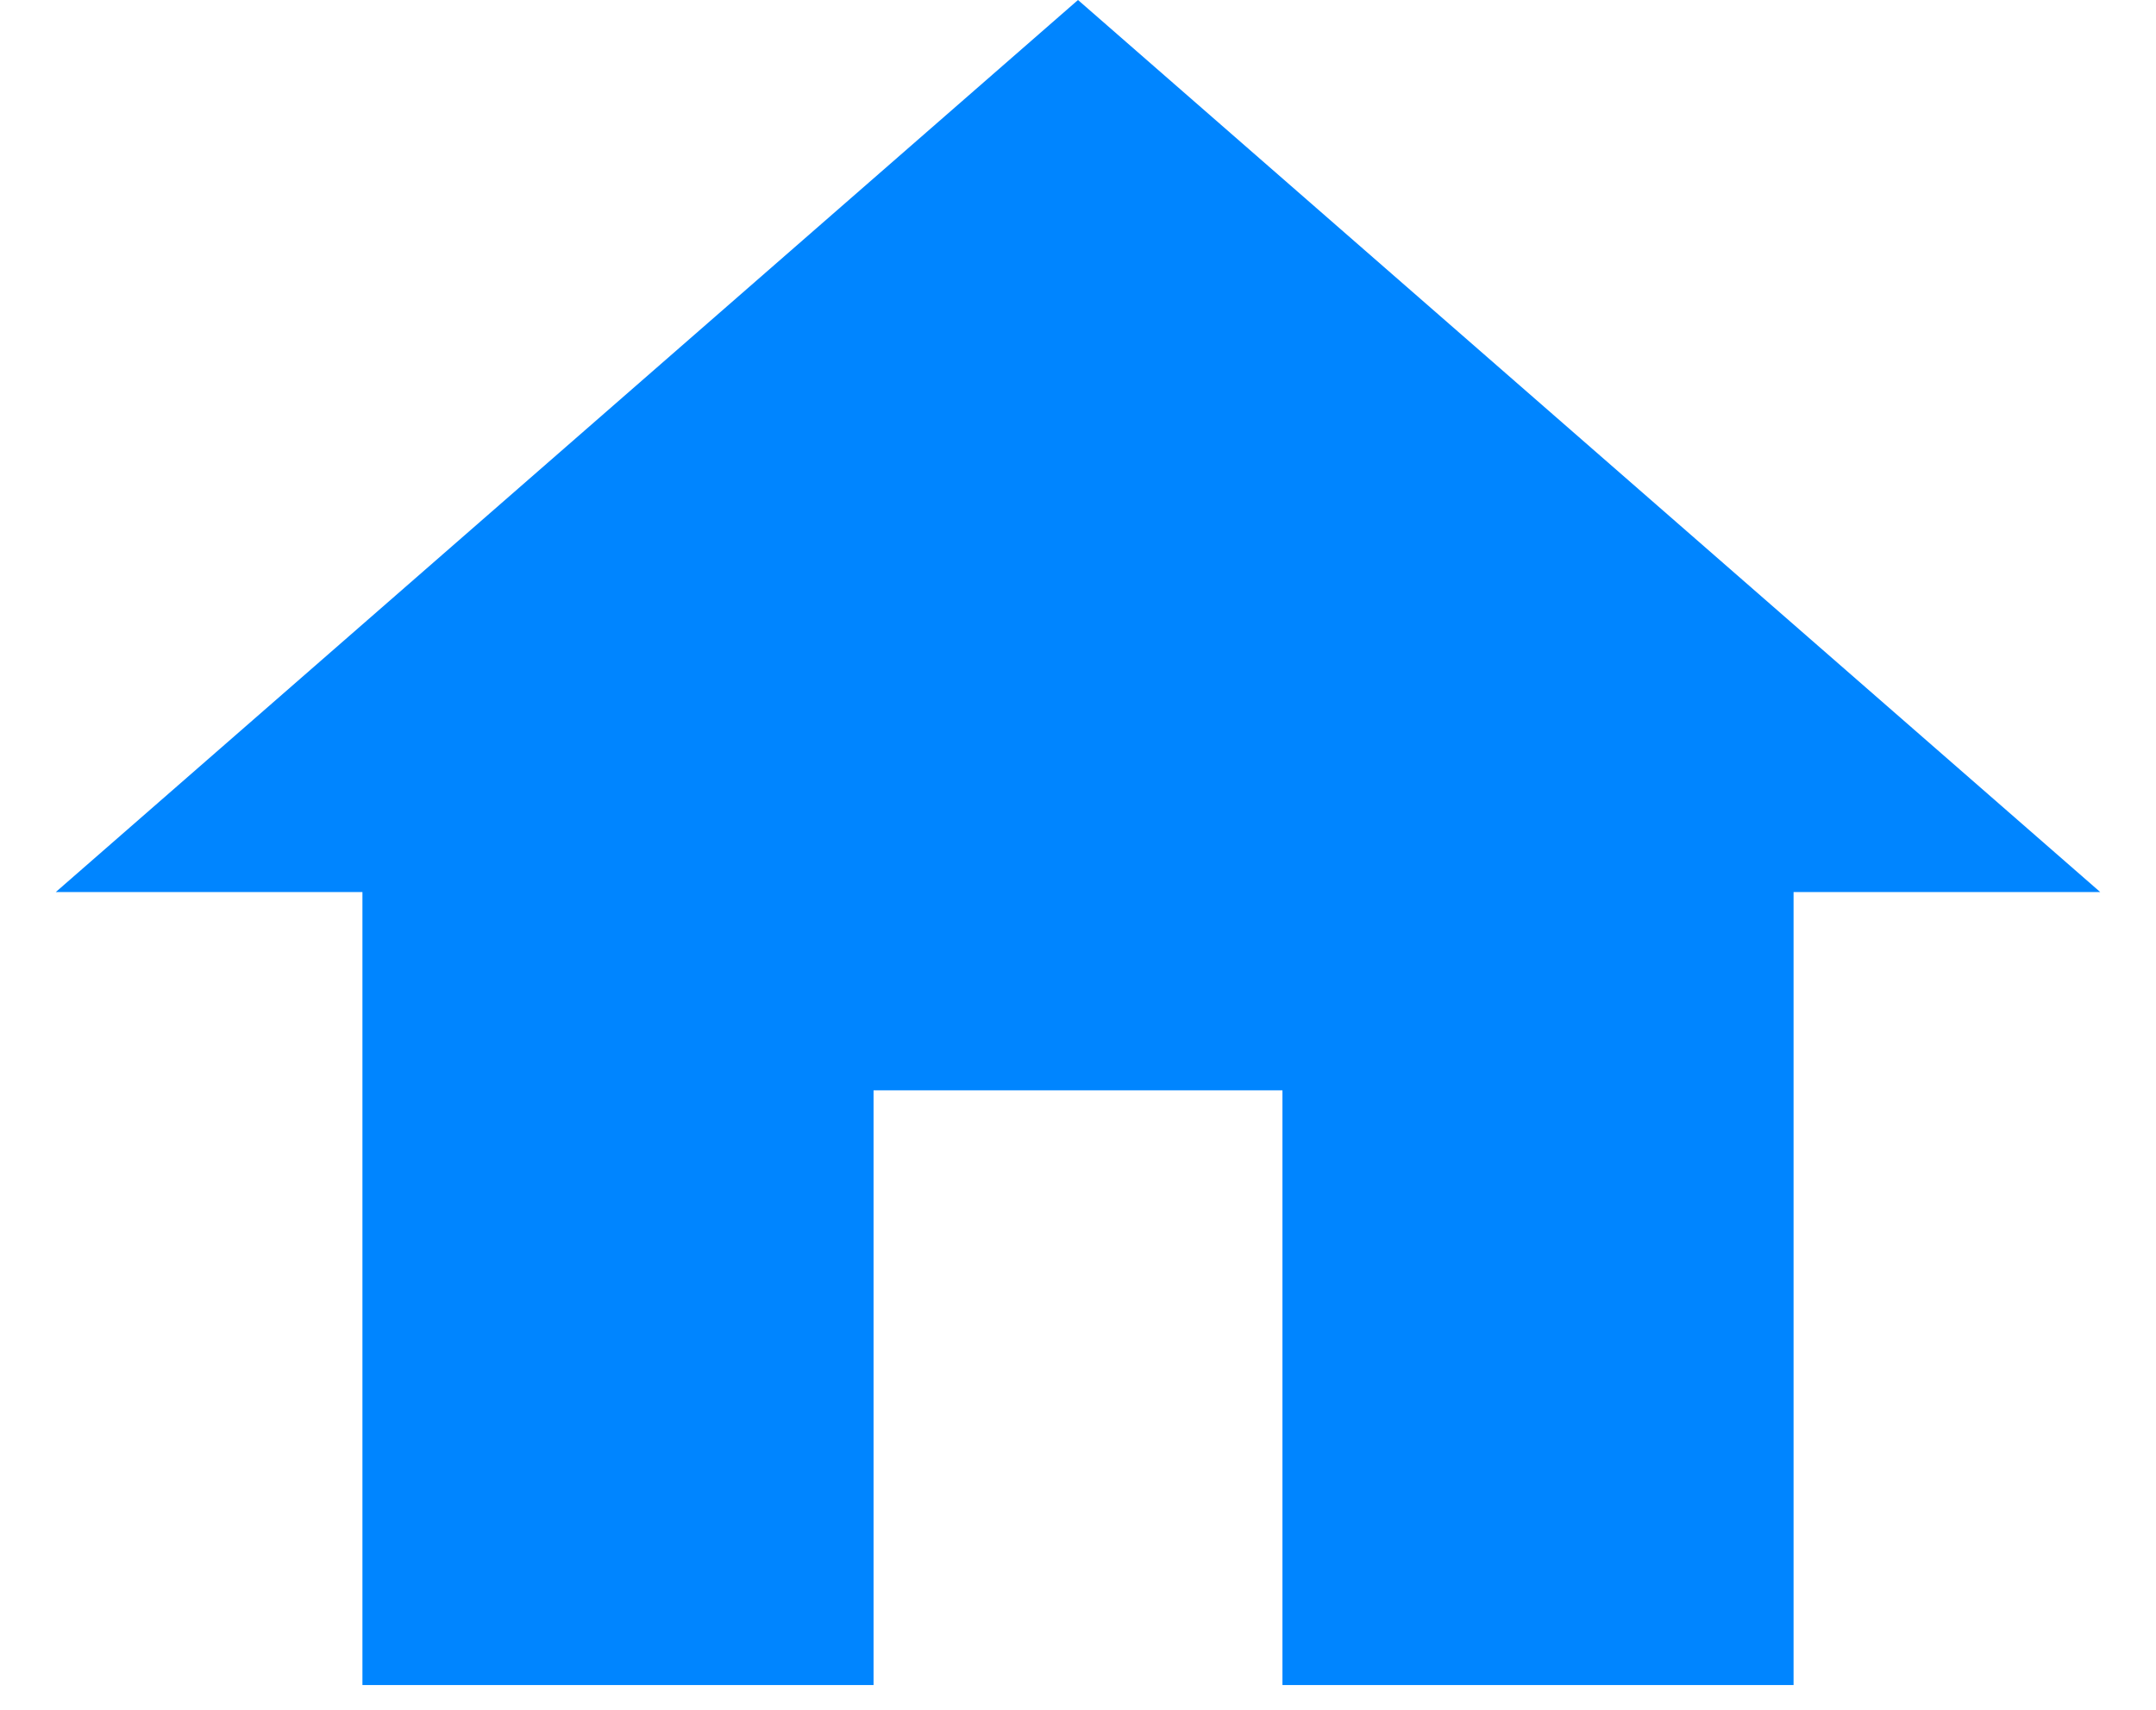
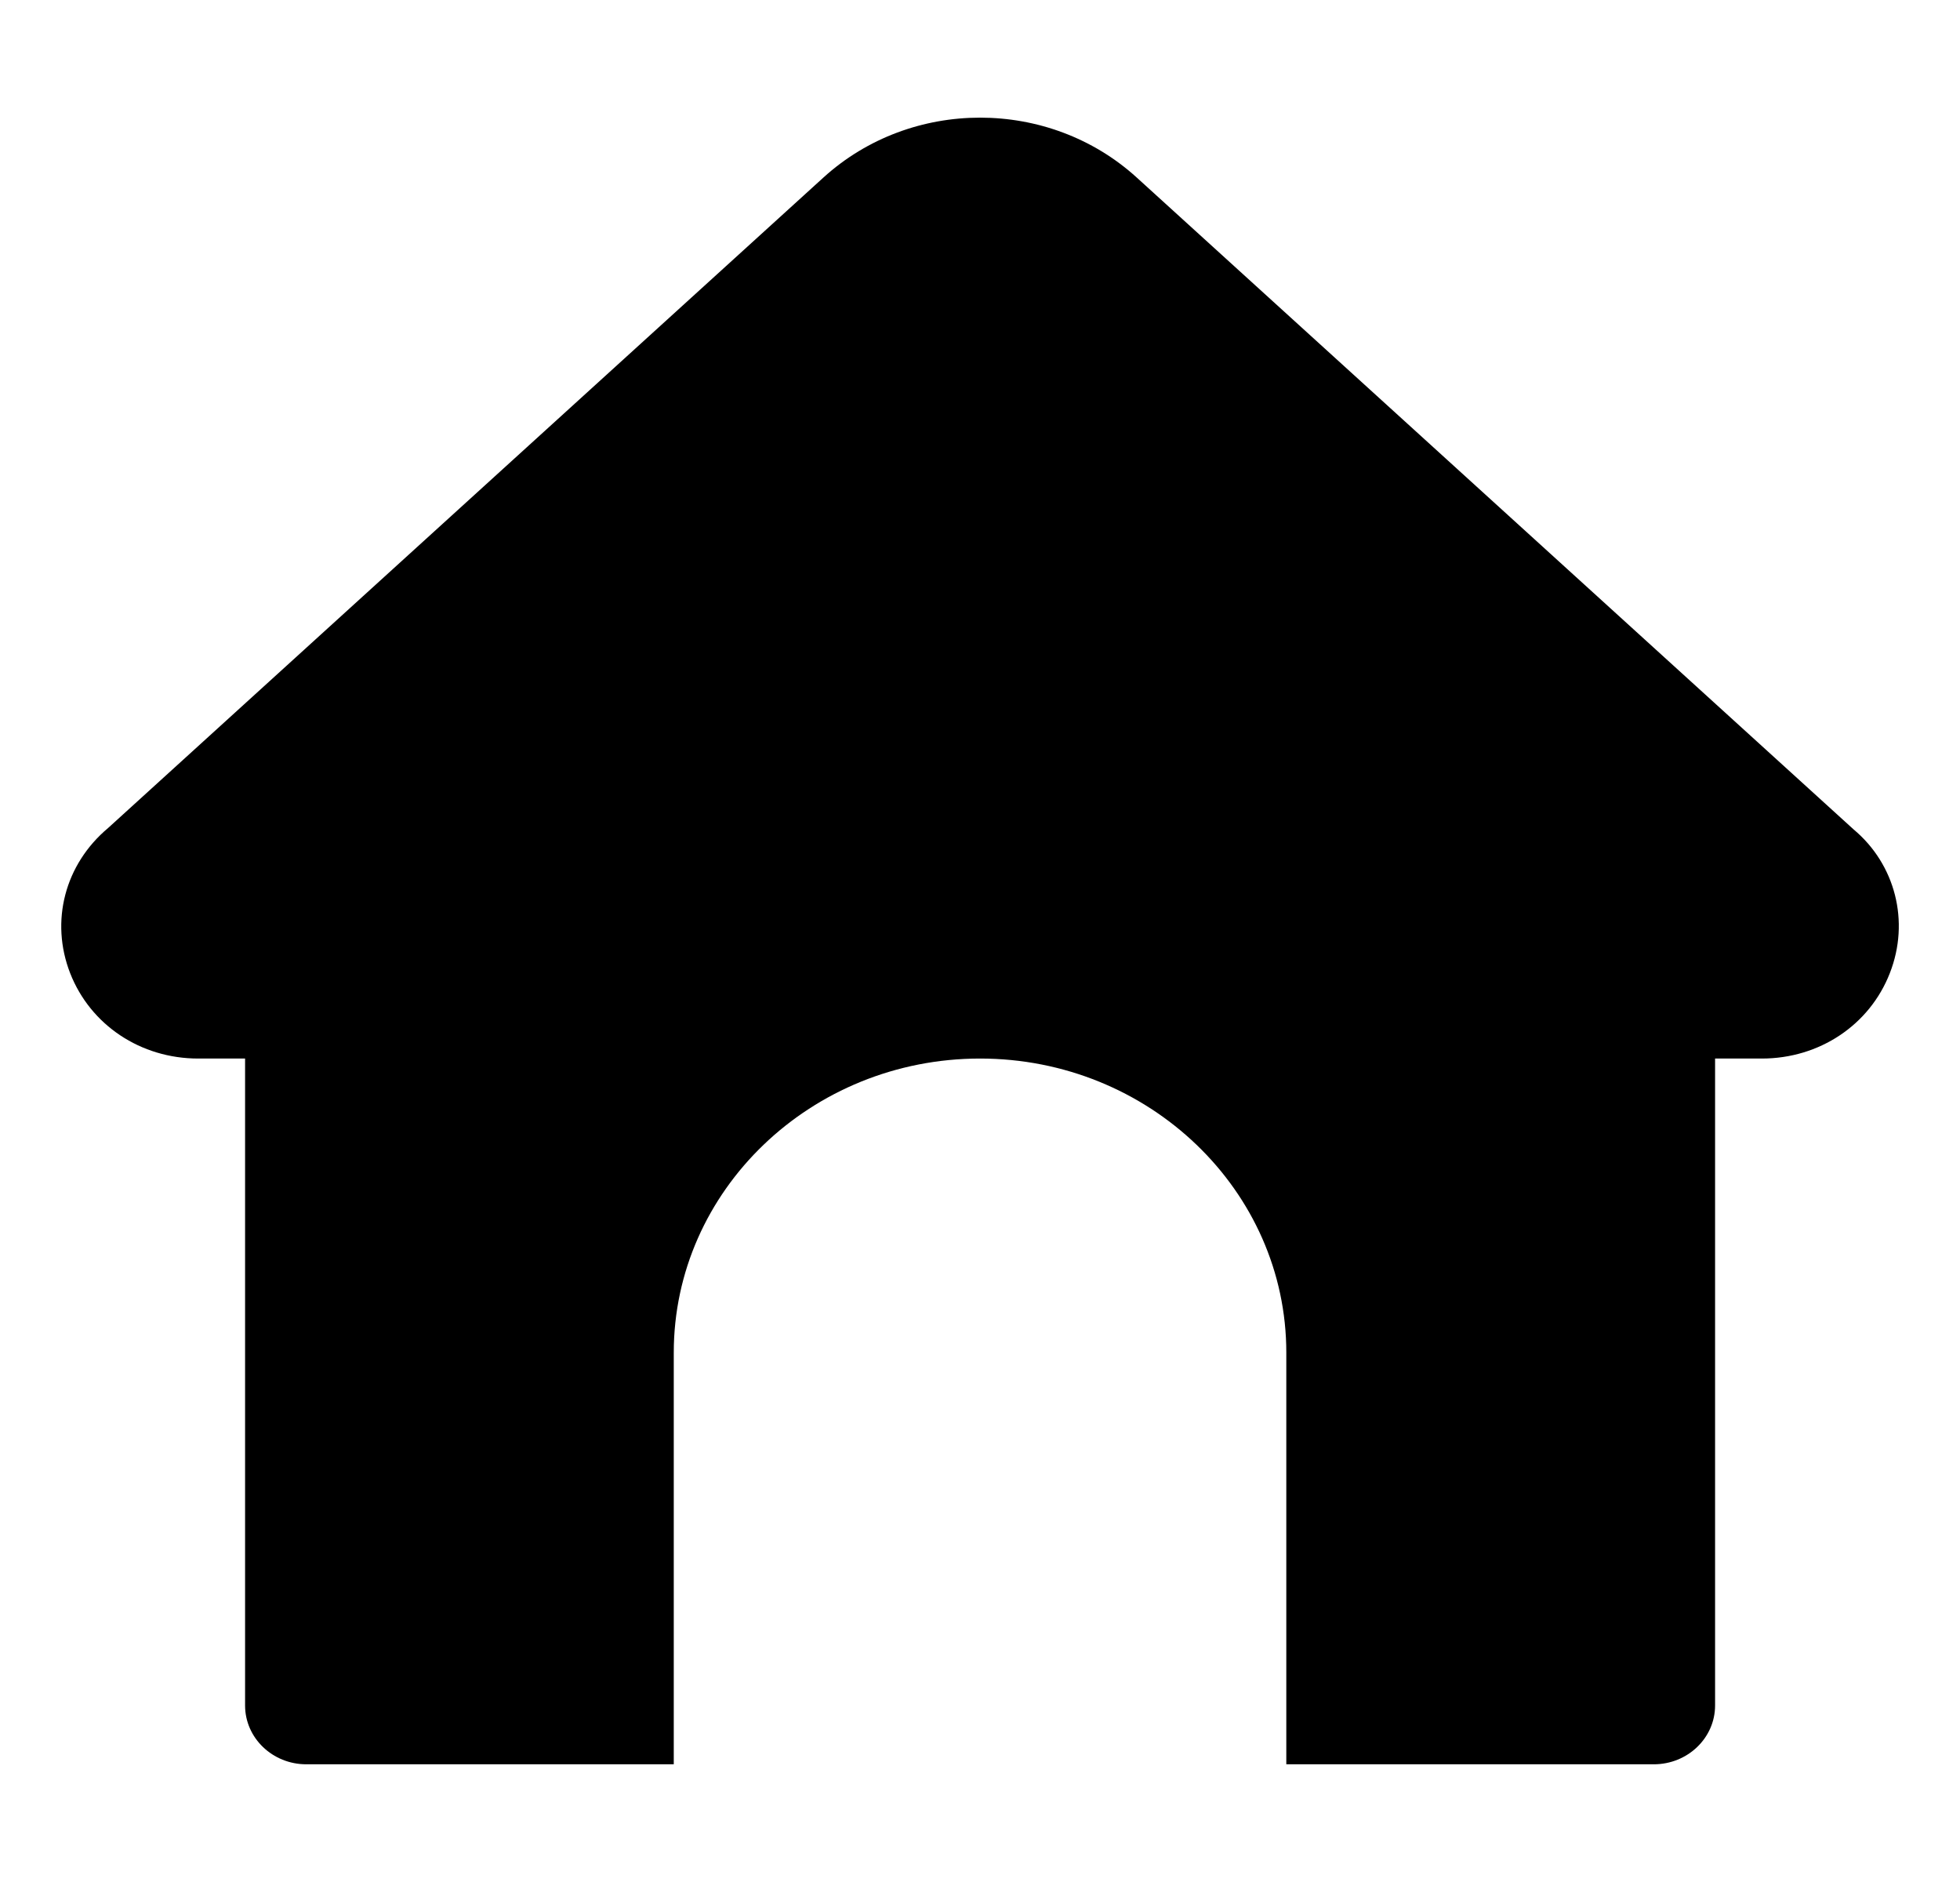
- <svg xmlns="http://www.w3.org/2000/svg" width="29" height="23" viewBox="0 0 29 23" fill="none">
-   <path d="M11.75 22.667V14.667H17.25V22.667H24.125V12H28.25L14.5 0L0.75 12H4.875V22.667H11.75Z" fill="#0085FF" />
+ <svg xmlns="http://www.w3.org/2000/svg" width="25" height="24" viewBox="0 0 25 24" fill="none">
+   <path d="M24.105 12.41C23.847 13.072 23.206 13.499 22.473 13.499H21.876V21.749C21.876 22.163 21.526 22.499 21.094 22.499H16.407V17.249C16.407 15.181 14.655 13.499 12.501 13.499C10.347 13.499 8.594 15.181 8.594 17.249V22.499H3.907C3.476 22.499 3.126 22.163 3.126 21.749V13.499H2.528C1.794 13.499 1.154 13.072 0.895 12.411C0.637 11.749 0.826 11.022 1.38 10.558L10.504 2.263C11.624 1.246 13.378 1.246 14.498 2.263L23.644 10.578C24.173 11.021 24.364 11.749 24.105 12.41Z" fill="black" />
</svg>
